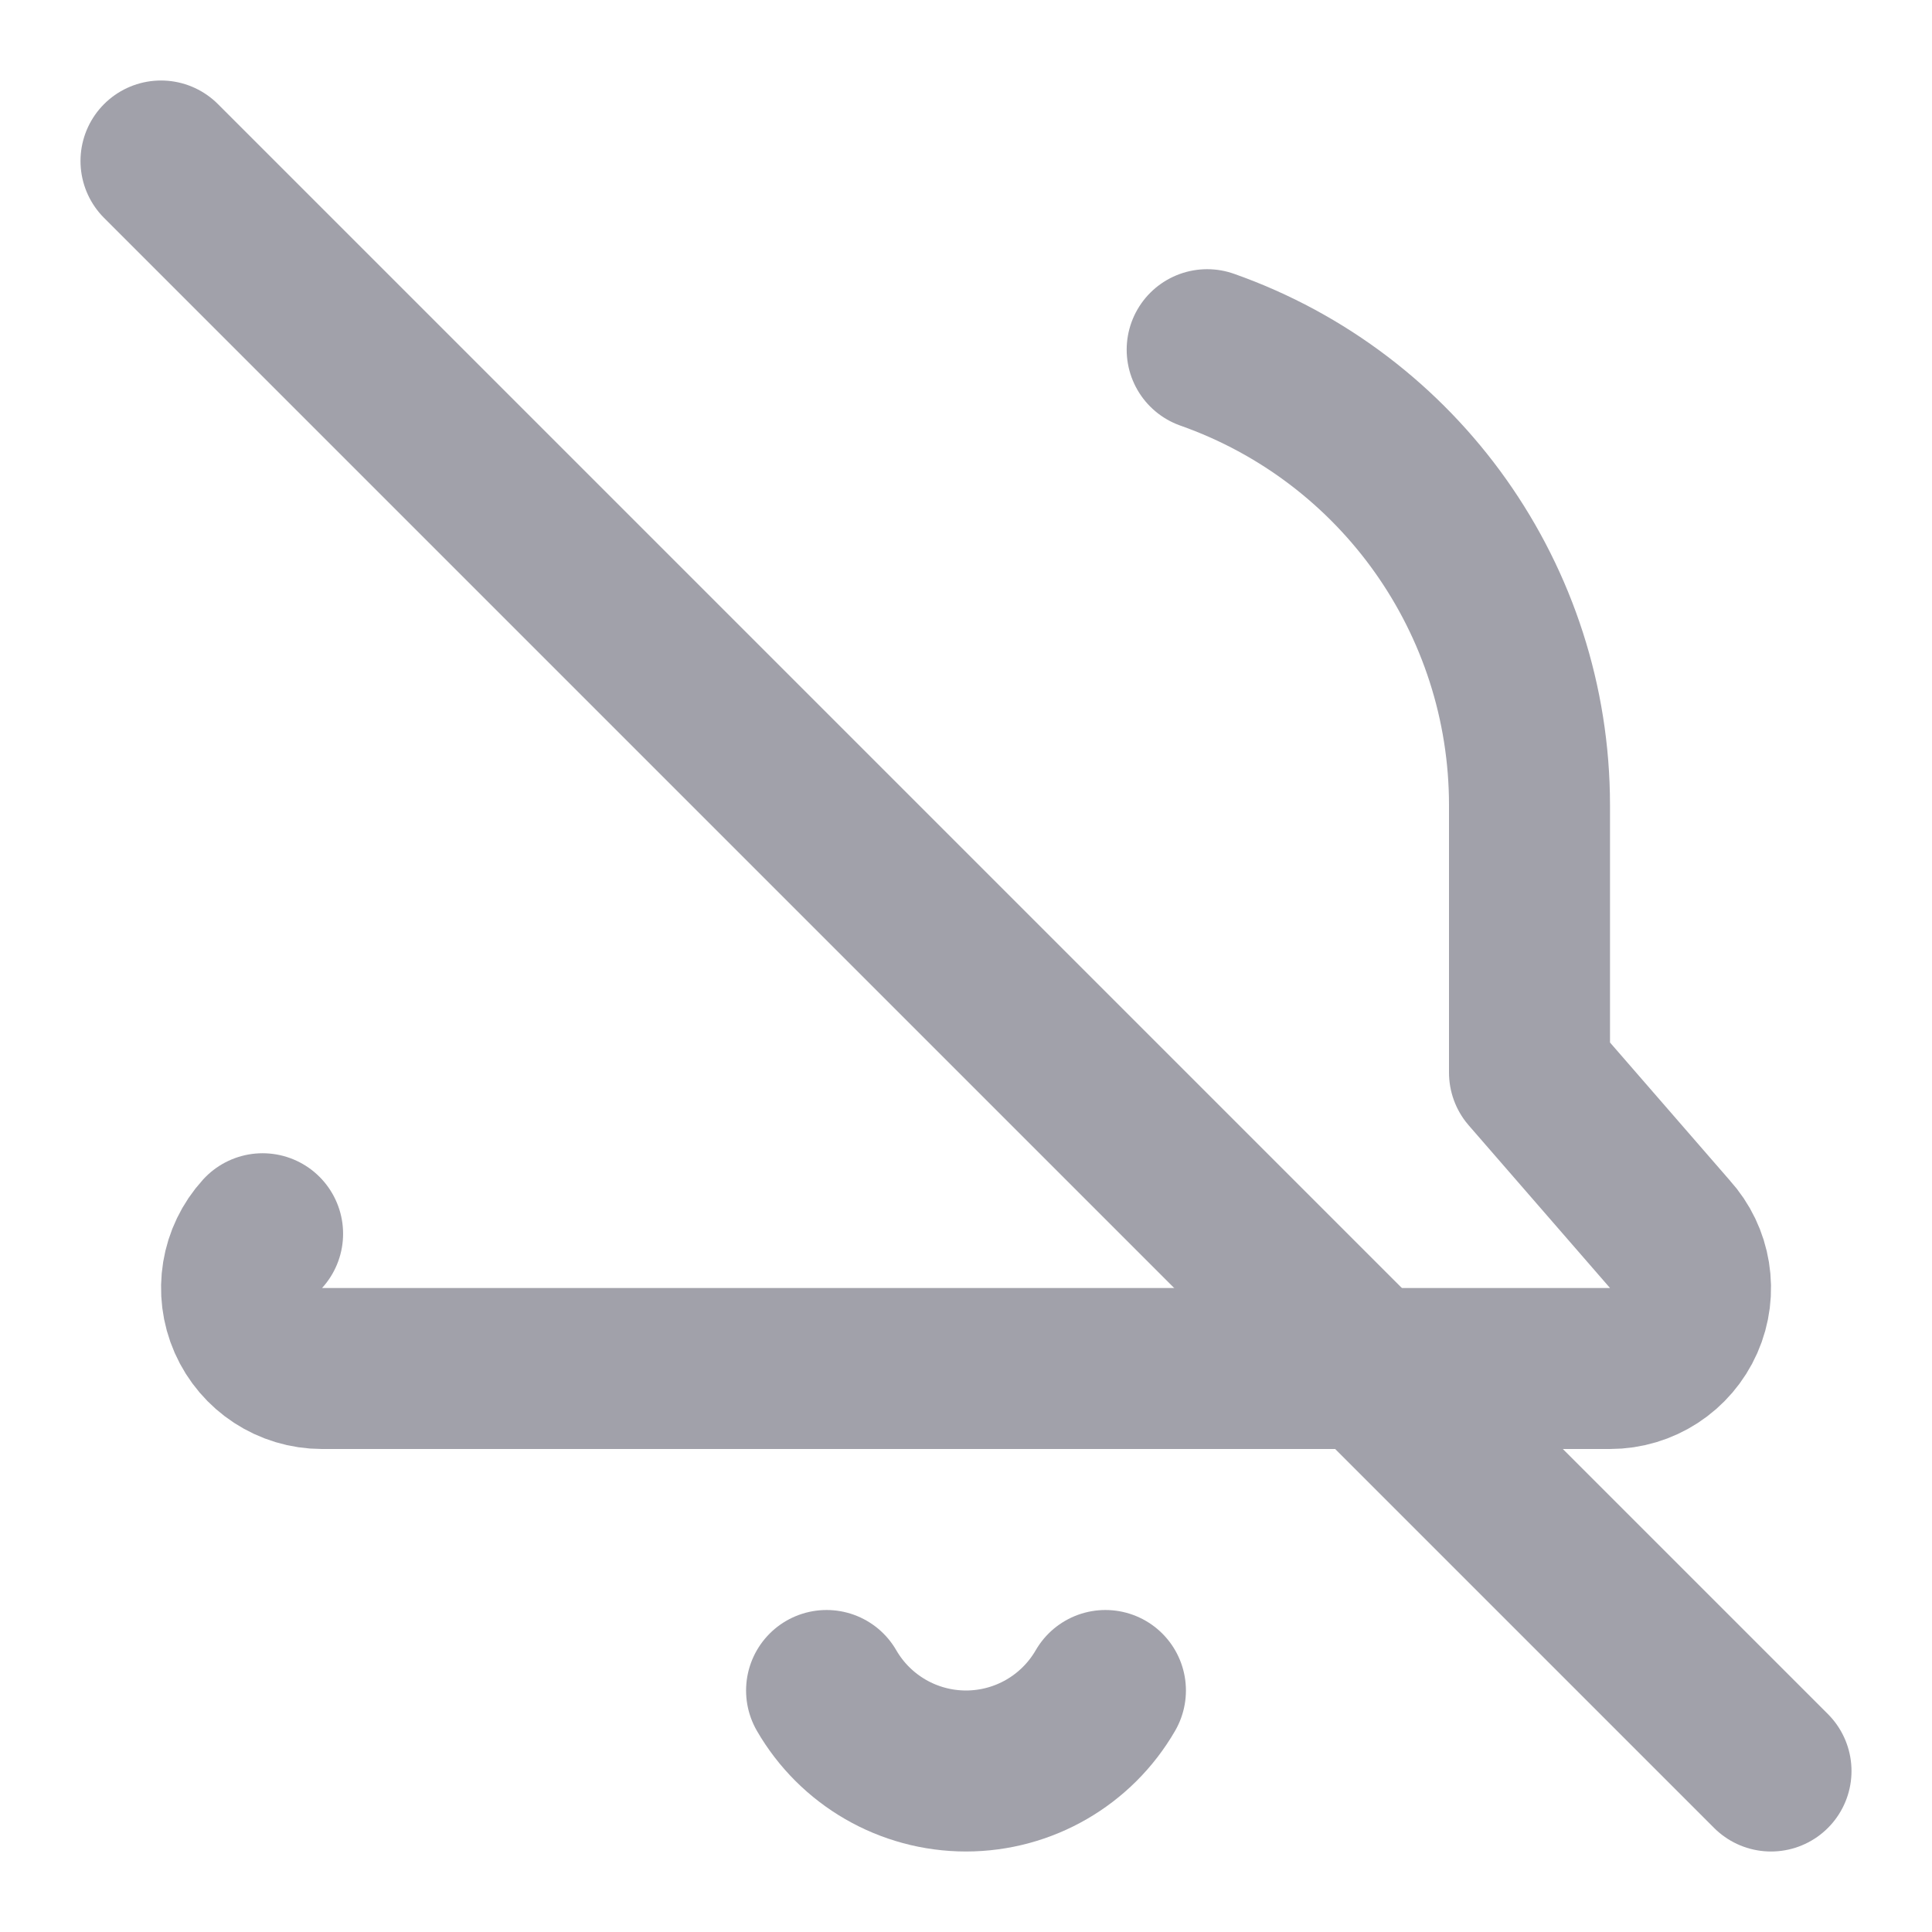
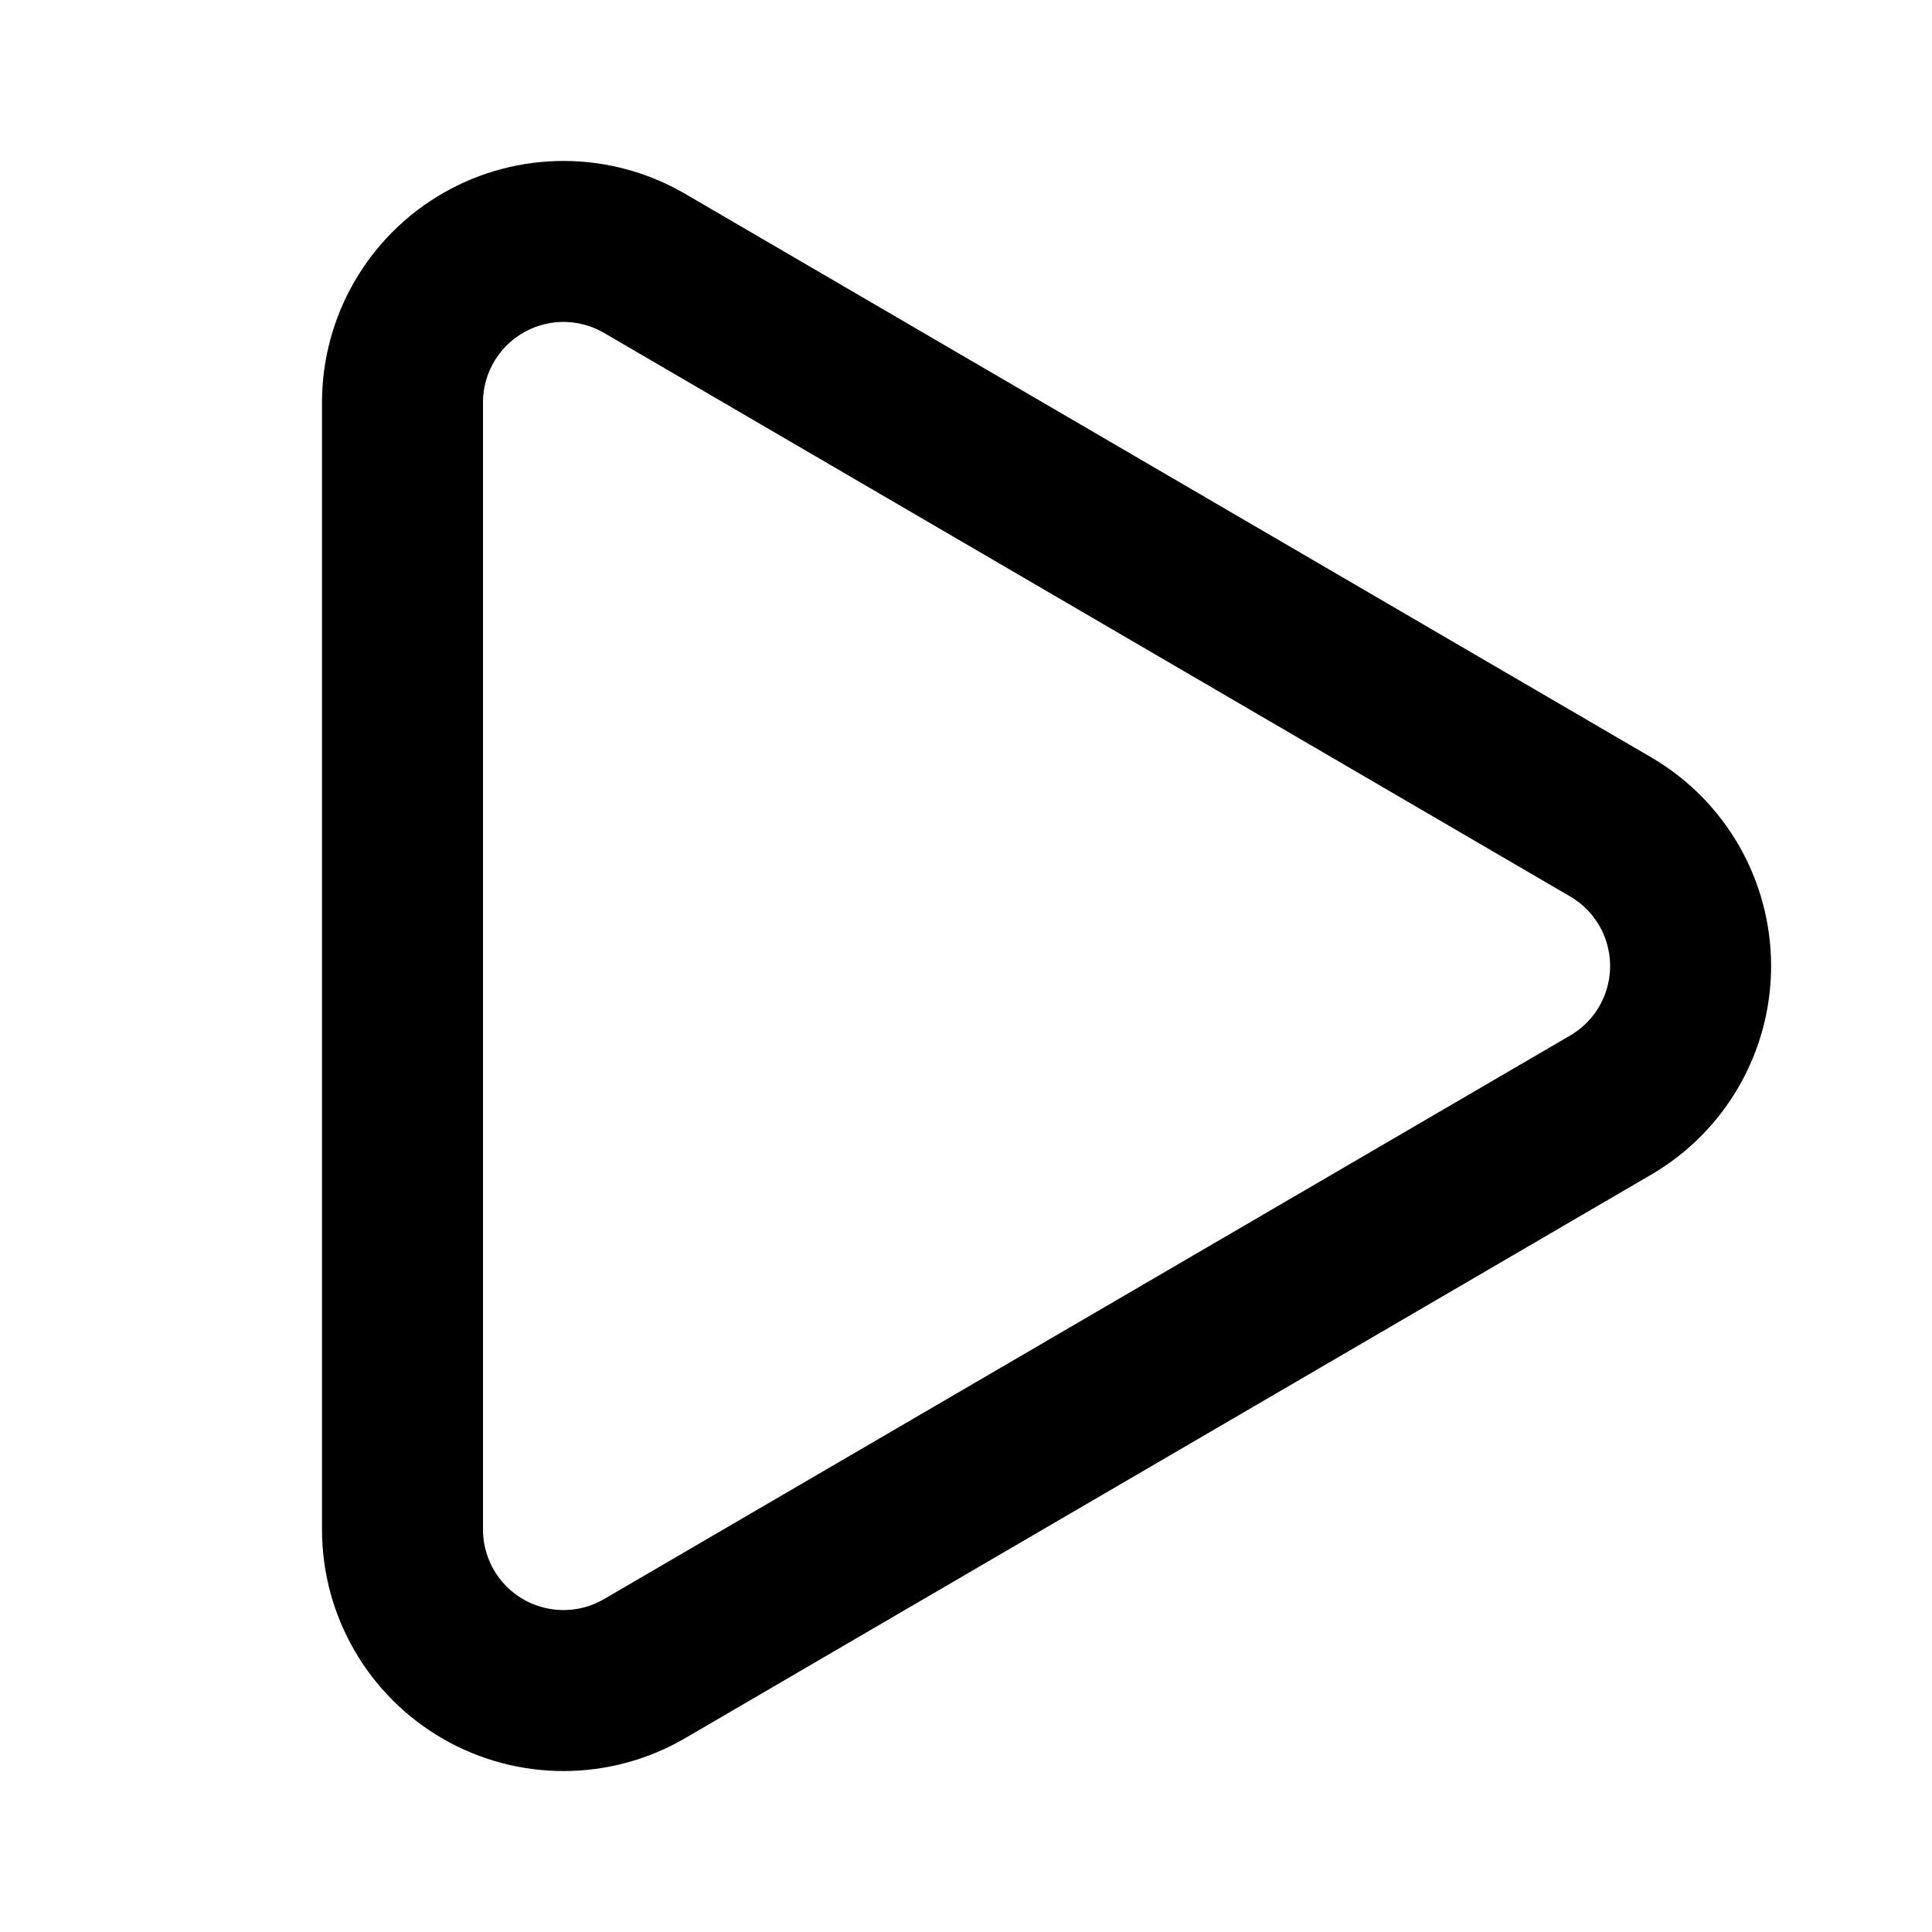
- <svg xmlns="http://www.w3.org/2000/svg" width="24" height="24" viewBox="0 0 24 24" fill="none" stroke="#a1a1aa" stroke-width="2" stroke-linecap="round" stroke-linejoin="round">
-   <path d="M10.268 21a2 2 0 0 0 3.464 0" />
-   <path d="M3.262 15.326A1 1 0 0 0 4 17h16a1 1 0 0 0 .74-1.673l-1.74-2.003V10a6 6 0 0 0-4.004-5.656" />
-   <path d="M2 2l20 20" />
+ <svg xmlns="http://www.w3.org/2000/svg" width="24" height="24" viewBox="0 0 24 24" fill="none" stroke="currentColor" stroke-width="2" stroke-linecap="round" stroke-linejoin="round" class="lucide lucide-play preview-icon">
+   <path d="M5 5a2 2 0 0 1 3.008-1.728l11.997 6.998a2 2 0 0 1 .003 3.458l-12 7A2 2 0 0 1 5 19z" />
</svg>
